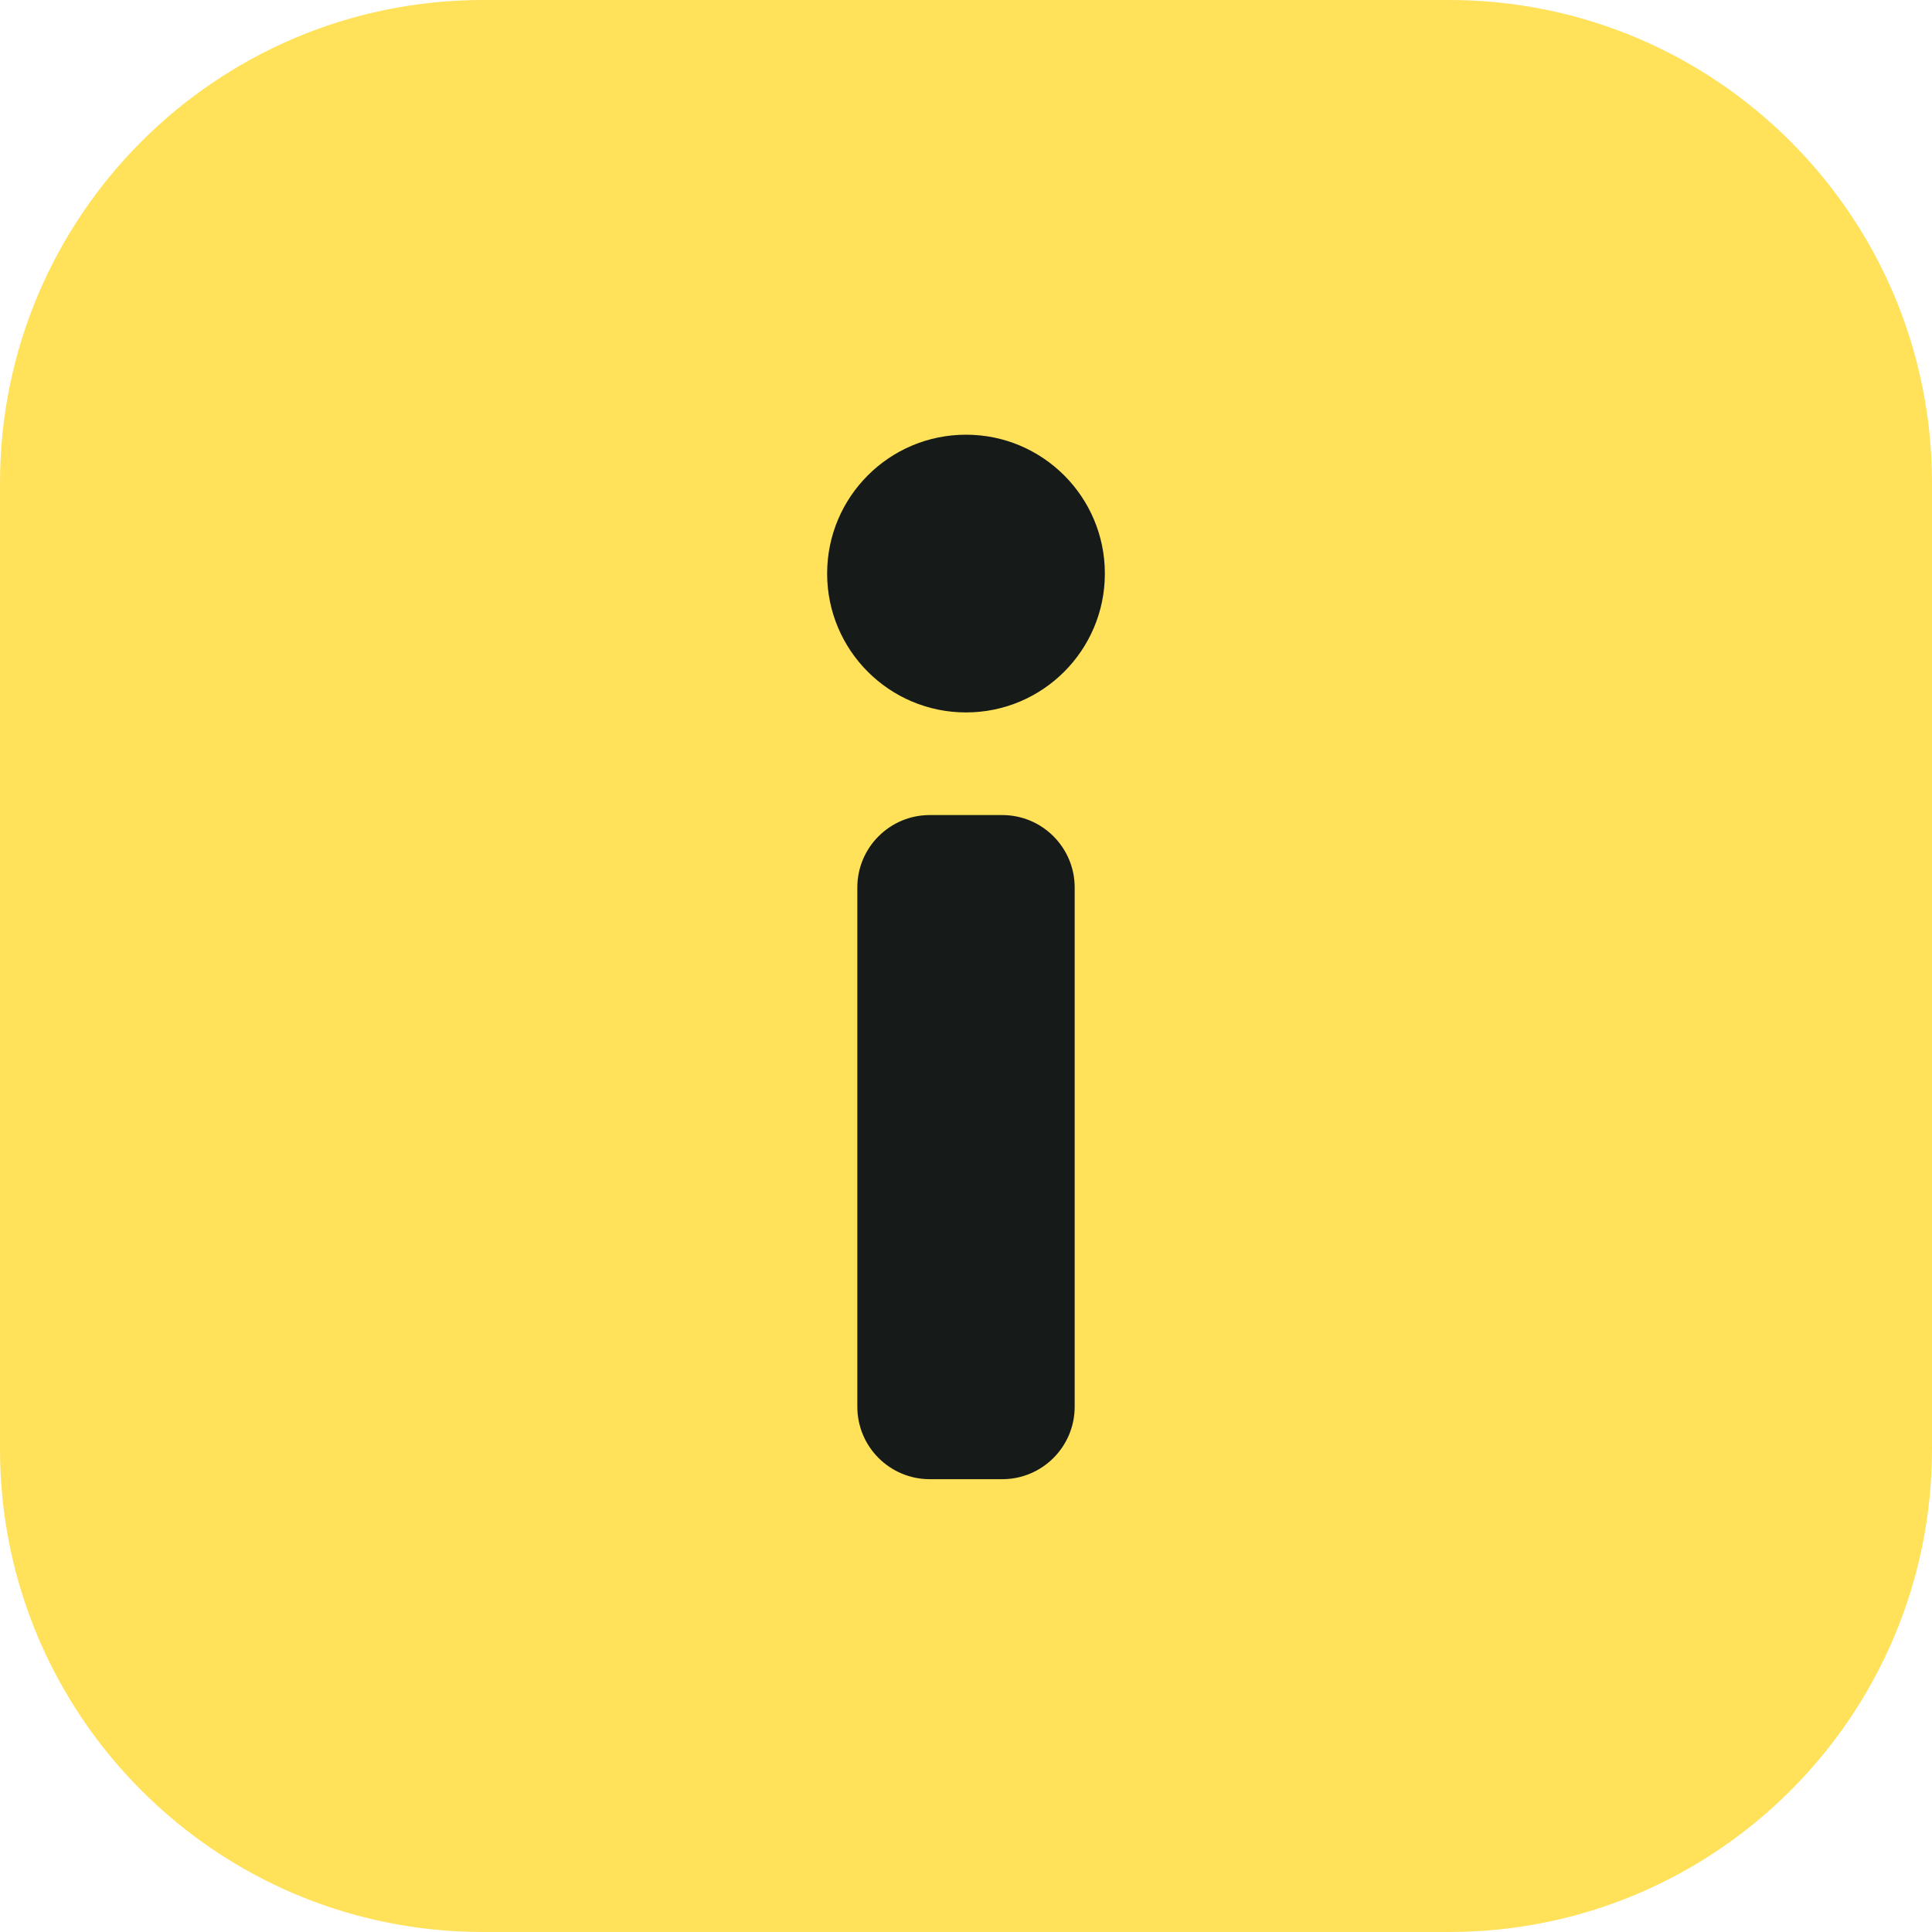
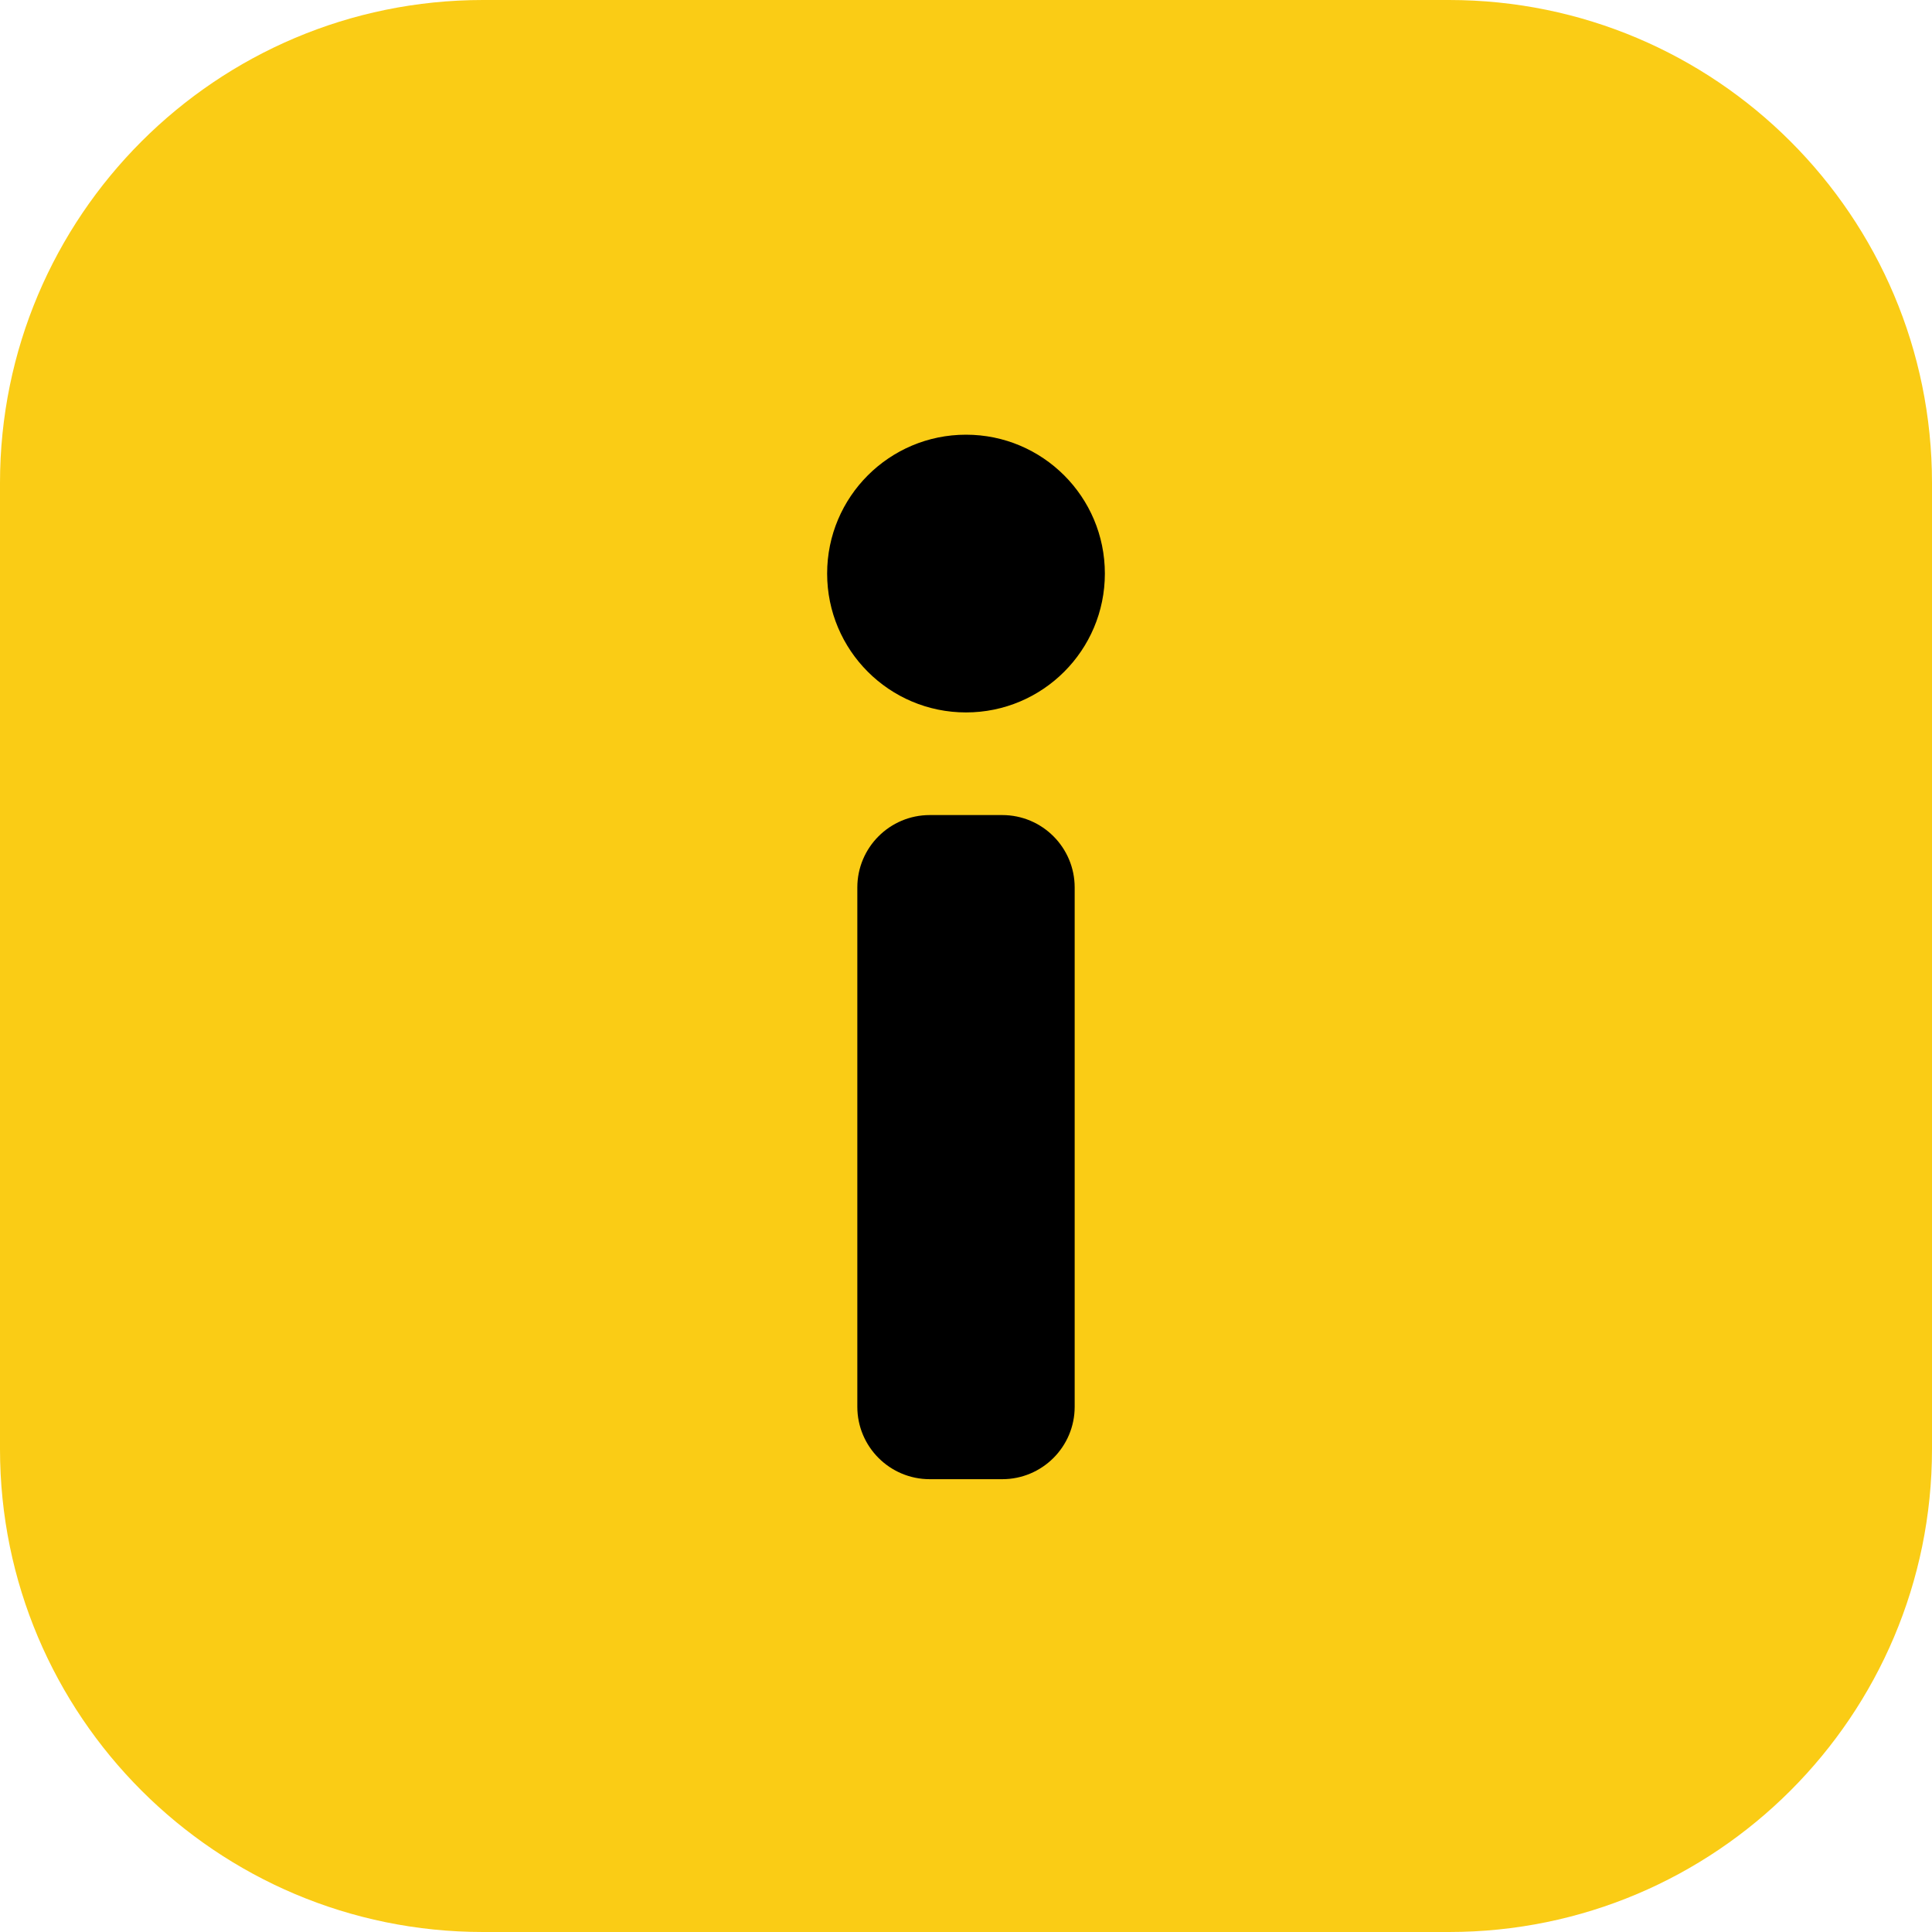
<svg xmlns="http://www.w3.org/2000/svg" viewBox="0 0 32 32" fill="none">
-   <rect width="32" height="32" rx="8" fill="#FFE15A" />
-   <circle cx="16" cy="9.5" r="2.3" fill="#161B19" />
-   <rect x="14.2" y="13.5" width="3.6" height="11" rx="1.2" fill="#161B19" />
+   <rect width="32" height="32" rx="8" fill="#FACC15" />
+   <circle cx="16" cy="9.5" r="2.3" fill="#000000" />
+   <rect x="14.2" y="13.5" width="3.6" height="11" rx="1.2" fill="#000000" />
</svg>
